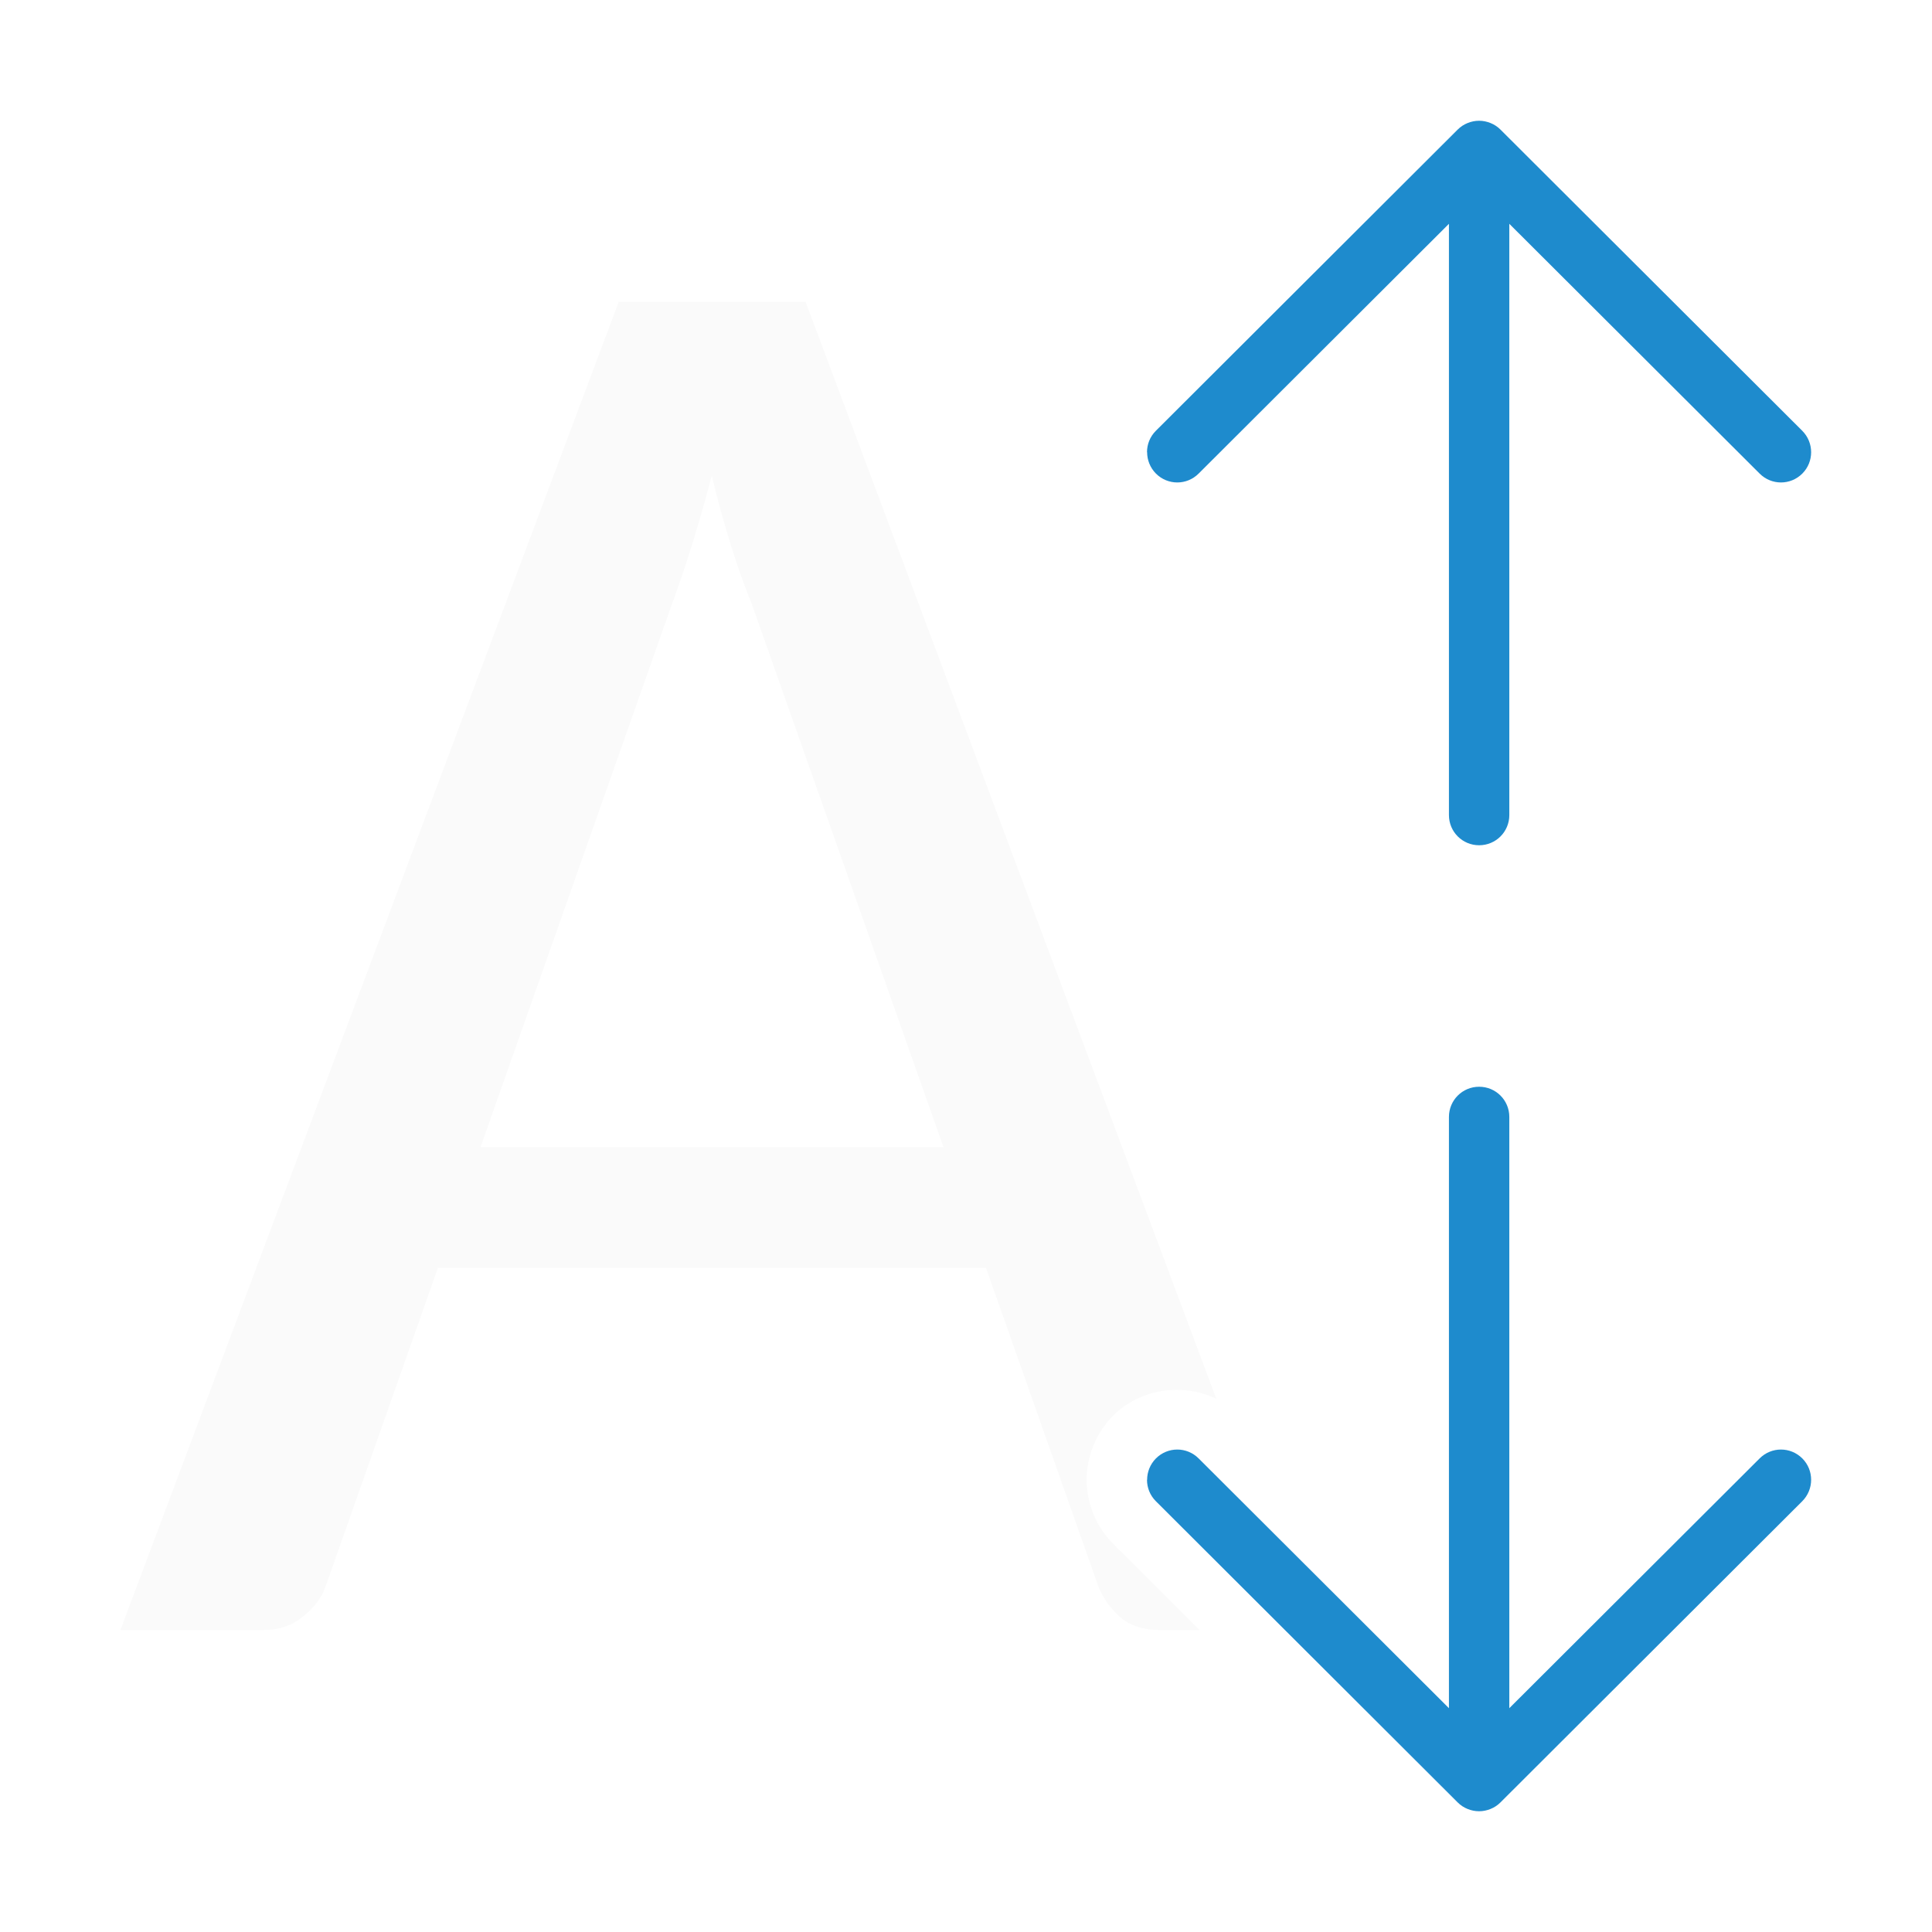
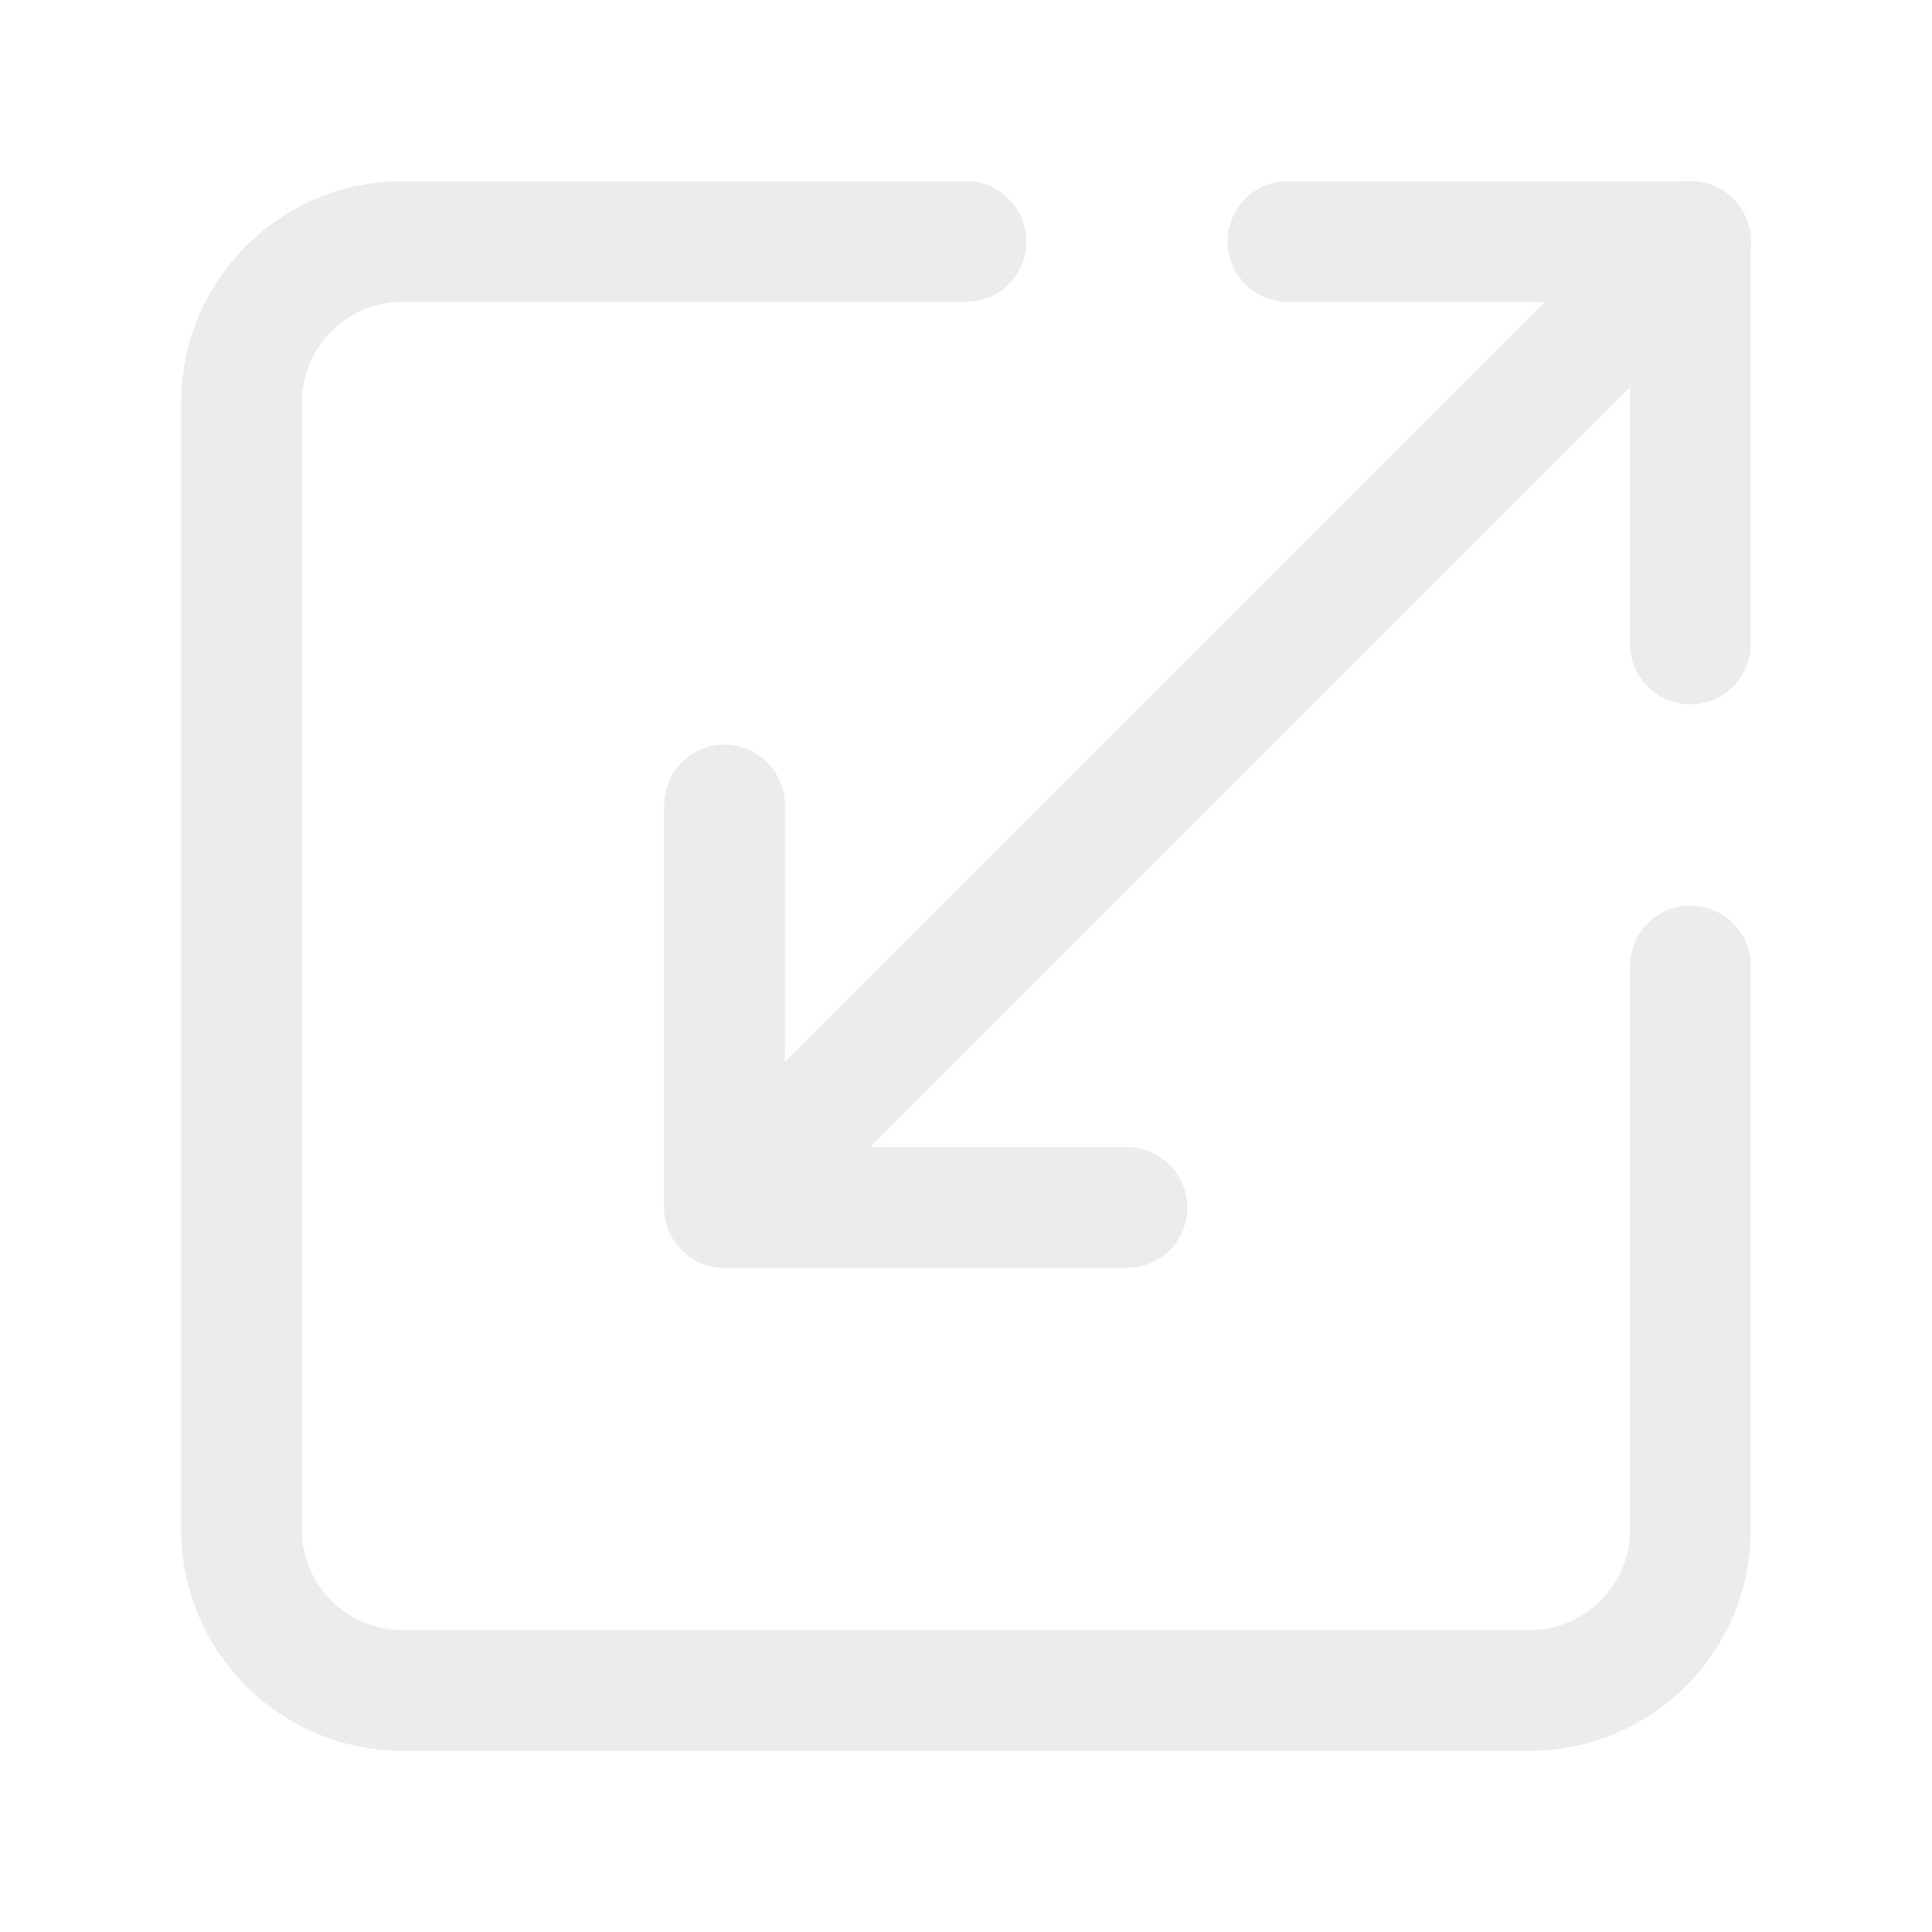
- <svg xmlns="http://www.w3.org/2000/svg" viewBox="0 0 32 32">
-   <path d="m10.248 5-8.254 22h2.361c.257 0 .474-.072.652-.217.19-.145.318-.314.385-.504l1.861-5.279h9.078l1.869 5.297c.089.201.213.368.369.502.167.134.384.201.652.201h.648l-1.432-1.43c-.289-.289-.439-.68-.439-1.061 0-.381.151-.772.439-1.061.454-.454 1.151-.544 1.709-.281l-6.803-18.168zm1.541 2.879c.1.413.207.799.318 1.156.112.357.222.67.334.938l3.186 9.027h-7.668l3.176-9.01c.1-.268.207-.582.318-.939.112-.357.224-.748.336-1.172z" fill="#fafafa" />
-   <g fill="#1e8bcd">
-     <path d="m19 7.49c0 .128.049.256.146.354.196.196.511.196.707 0l4.146-4.137v9.793c0 .277.223.5.5.5s.5-.223.5-.5v-9.793l4.146 4.137c.196.196.511.196.707 0 .098-.098.146-.226.146-.354 0-.128-.049-.256-.146-.354l-5-4.99c-.047-.047-.103-.084-.166-.109-.058-.023-.121-.037-.188-.037s-.13.014-.188.037c-.063.025-.119.062-.166.109l-5 4.99c-.098.098-.146.226-.146.354z" />
-     <path d="m19 24.51c0-.128.049-.256.146-.354.196-.196.511-.196.707 0l4.146 4.137v-9.793c0-.277.223-.5.5-.5s.5.223.5.5v9.793l4.146-4.137c.196-.196.511-.196.707 0 .098.098.146.226.146.354 0 .128-.049.256-.146.354l-5 4.99c-.047.047-.103.084-.166.109-.058.023-.121.037-.188.037s-.13-.014-.188-.037c-.063-.025-.119-.062-.166-.109l-5-4.99c-.098-.098-.146-.226-.146-.354z" />
+ <svg xmlns="http://www.w3.org/2000/svg" width="32" height="32" viewBox="0 0 32 32">
+   <g transform="translate(0 0) scale(1.3333)" fill="none" stroke="#ECECEC" stroke-width="1.5" stroke-linecap="round" stroke-linejoin="round">
+     <path d="M12 3H5a2 2 0 0 0-2 2v14a2 2 0 0 0 2 2h14a2 2 0 0 0 2-2v-7" />
+     <path d="M14 15H9v-5" />
+     <path d="M16 3h5v5" />
+     <path d="M21 3 9 15" />
  </g>
</svg>
